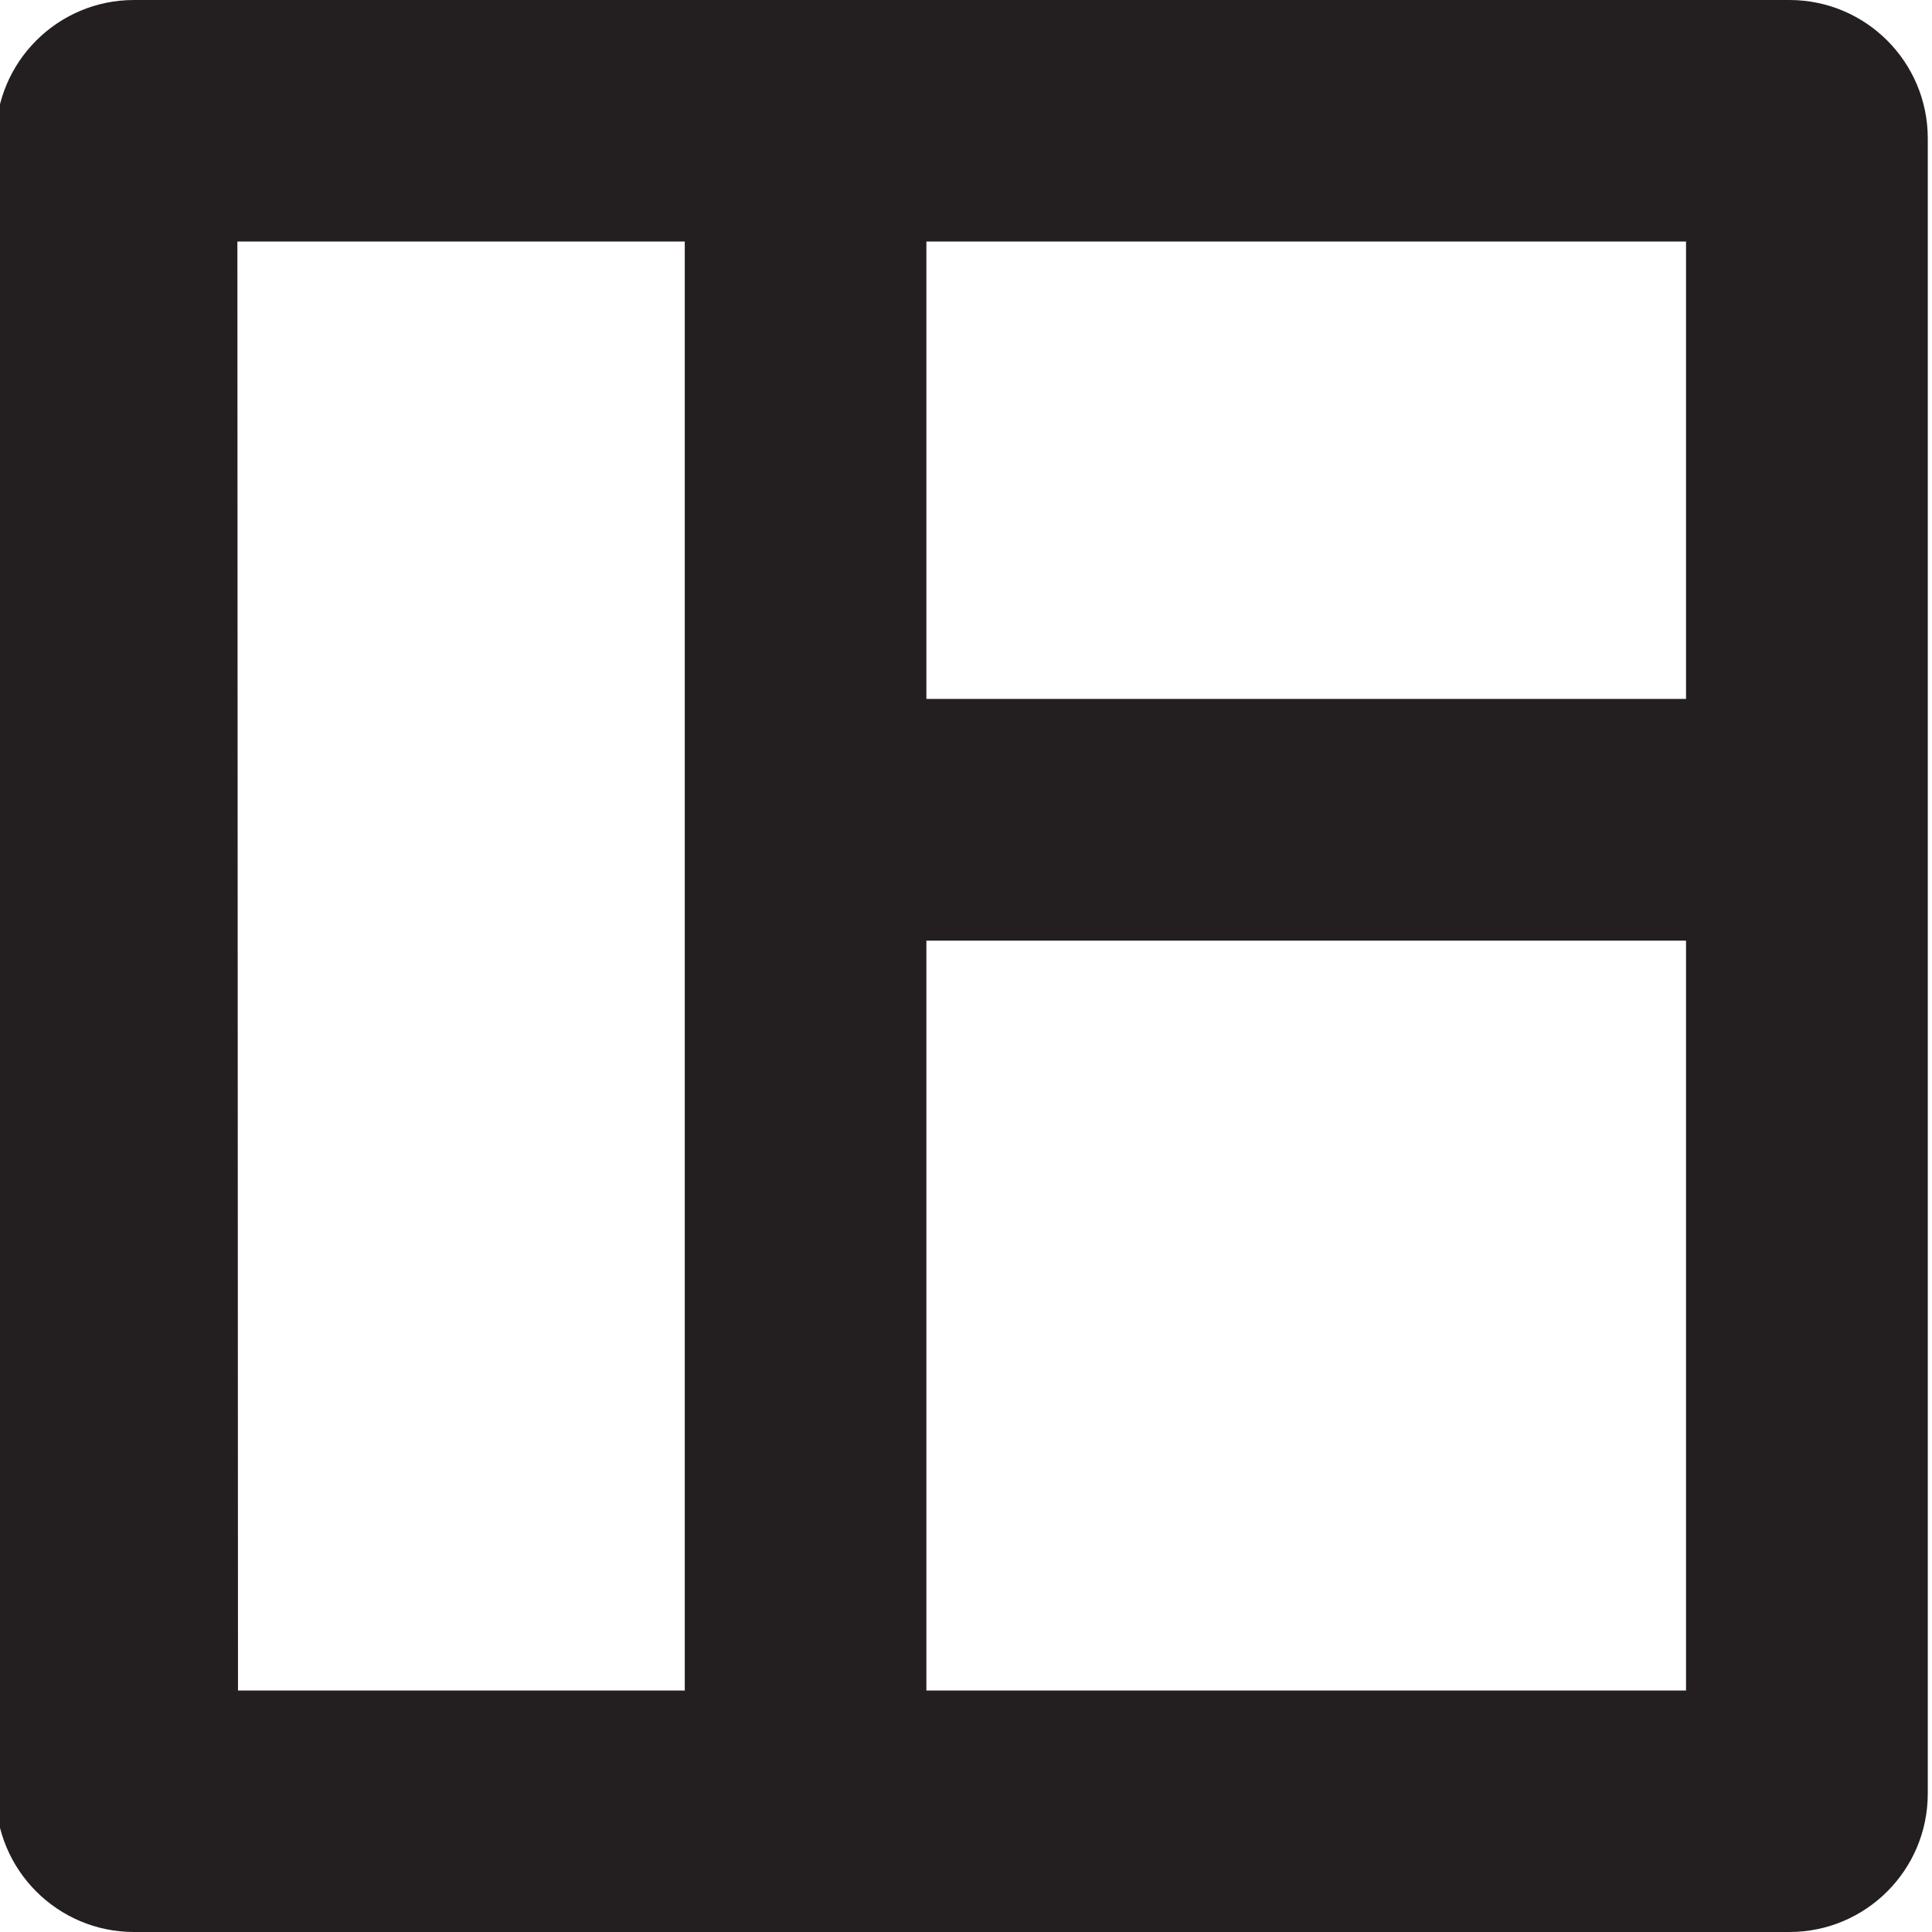
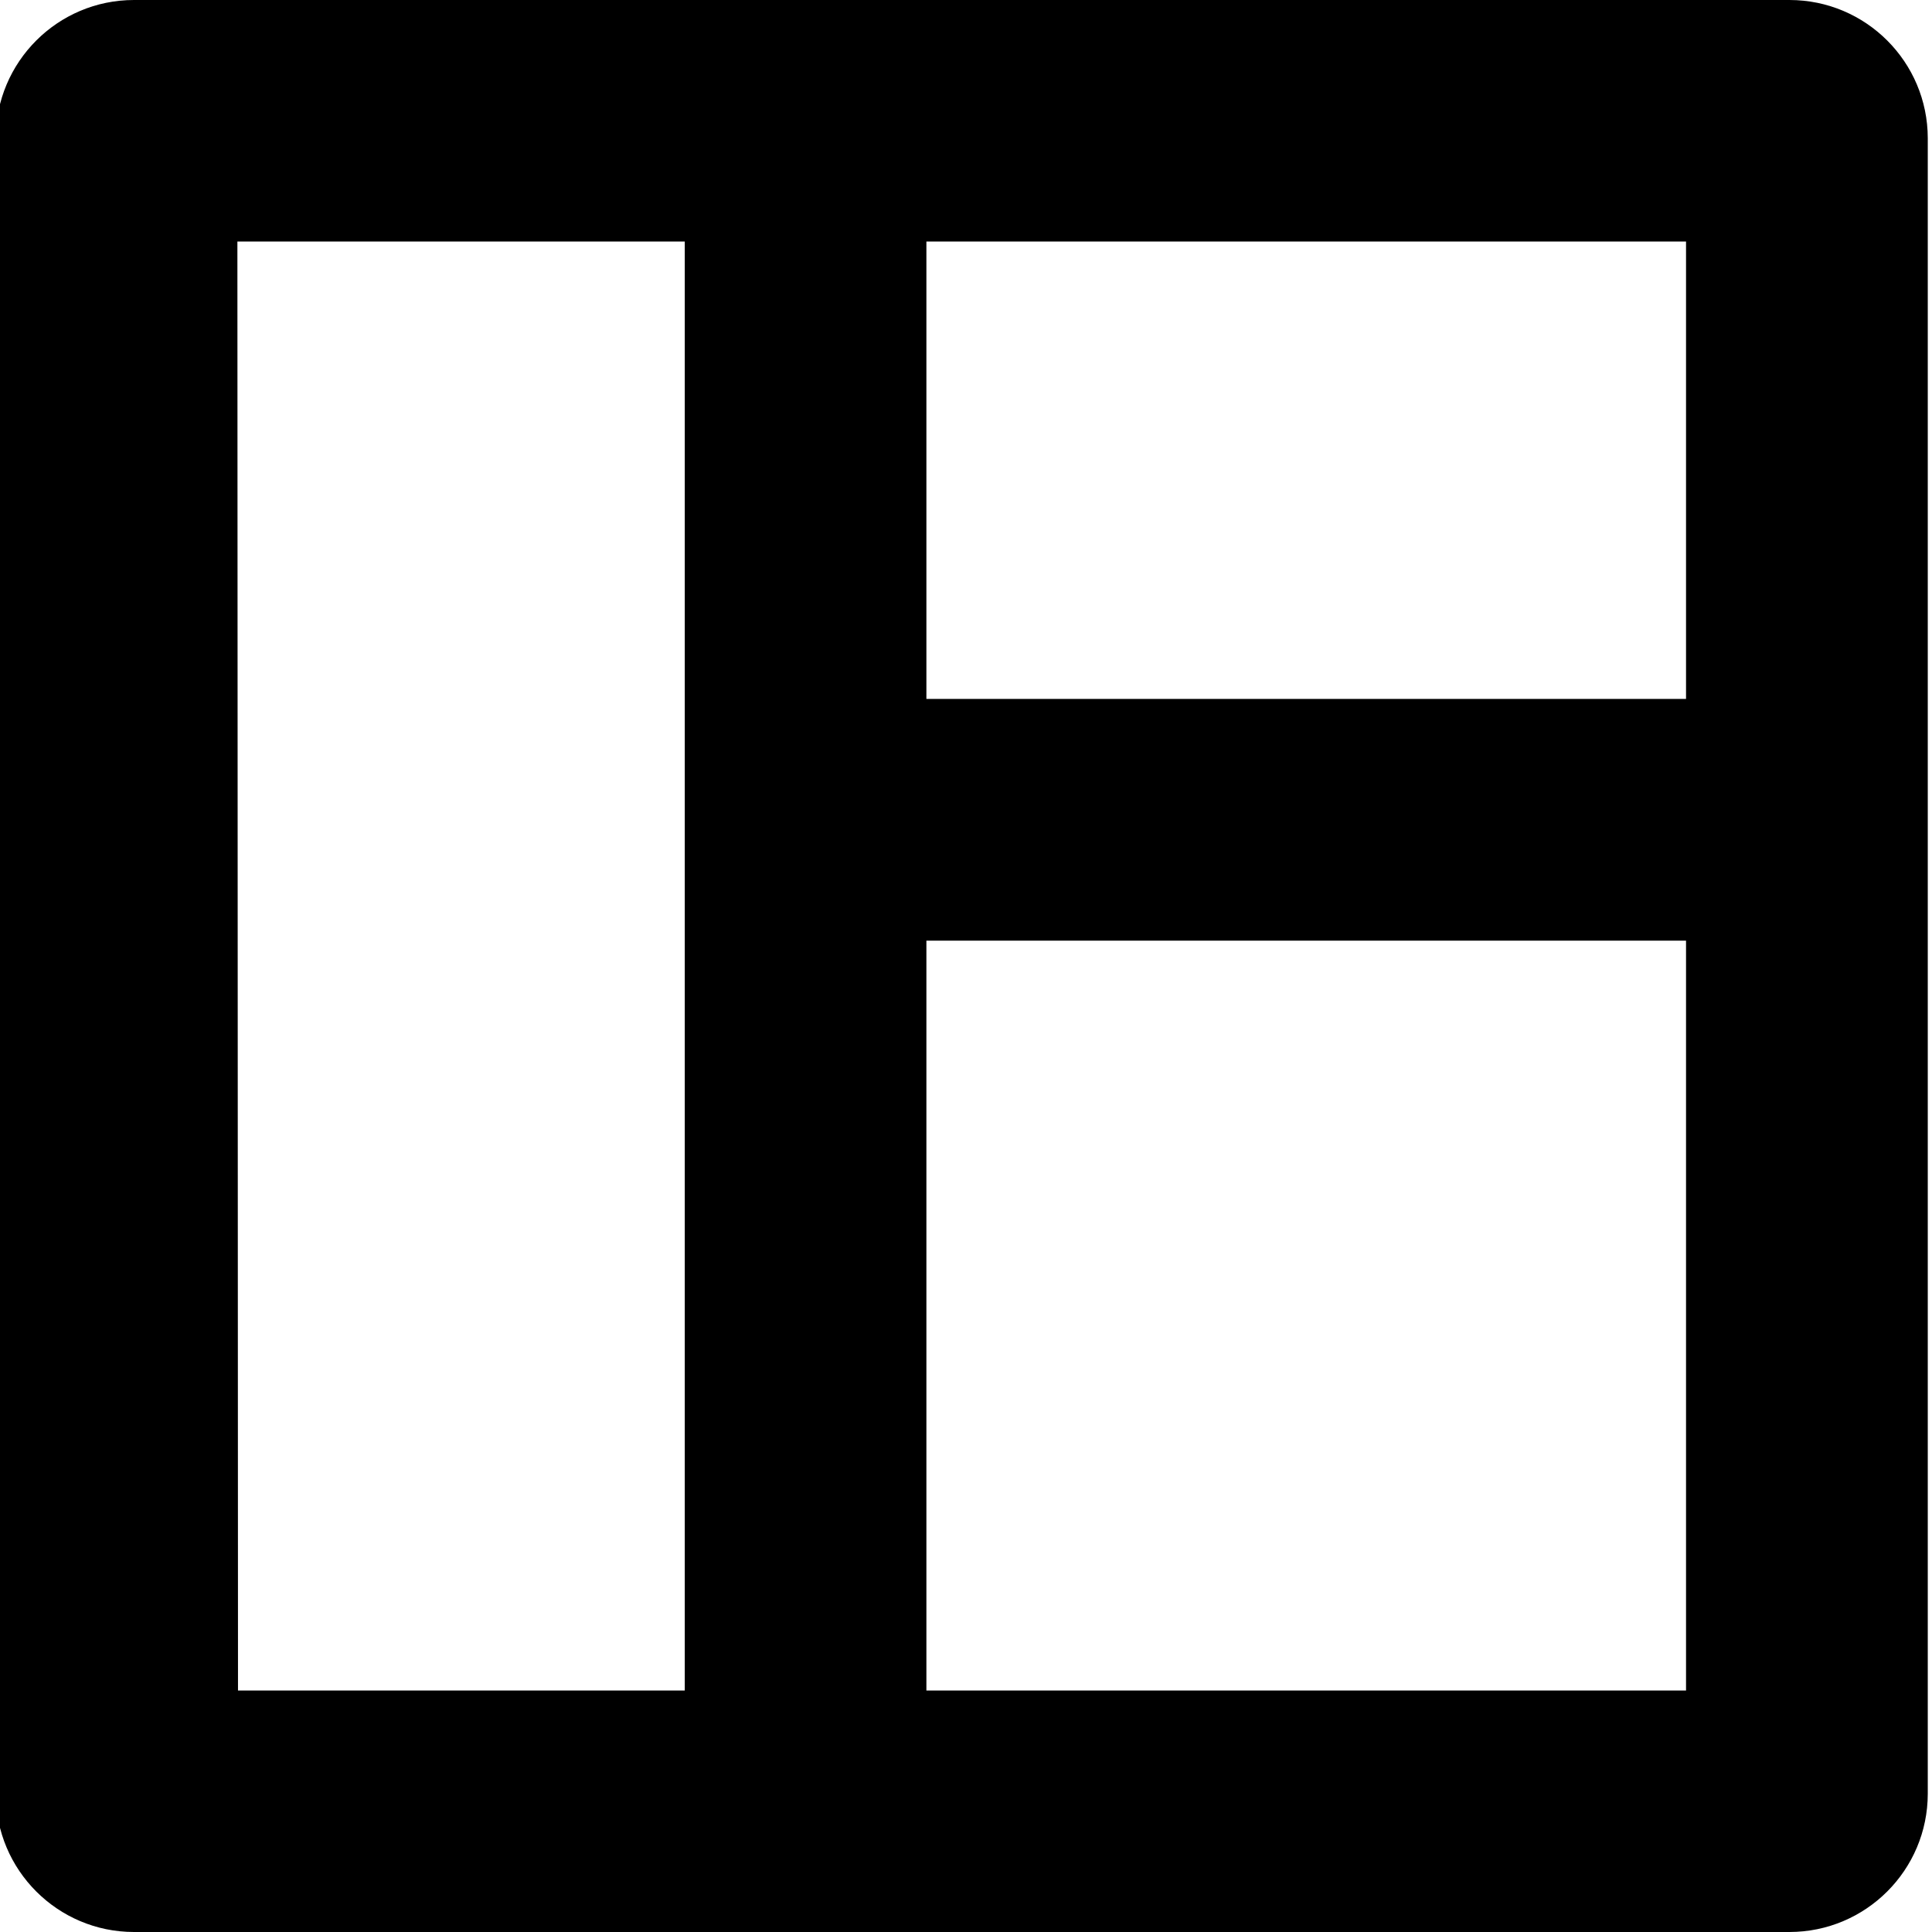
<svg xmlns="http://www.w3.org/2000/svg" viewBox="0 0 16 16">
  <g id="Layer_1" data-name="Layer 1">
-     <path d="M14.819,0H1.11A1.145,1.145,0,0,0-.035,1.145v13.71A1.145,1.145,0,0,0,1.11,16H14.819a1.146,1.146,0,0,0,1.146-1.145V1.145A1.146,1.146,0,0,0,14.819,0Zm-.856,5.788H7.672V2h6.291ZM1.966,2H5.671V14h-3.7ZM7.672,14V7.79h6.291V14Z" fill="#231f20" />
+     <path d="M14.819,0H1.11A1.145,1.145,0,0,0-.035,1.145v13.71A1.145,1.145,0,0,0,1.11,16H14.819a1.146,1.146,0,0,0,1.146-1.145V1.145A1.146,1.146,0,0,0,14.819,0Zm-.856,5.788H7.672V2h6.291ZM1.966,2H5.671V14h-3.7ZM7.672,14V7.79h6.291V14Z" />
  </g>
</svg>
